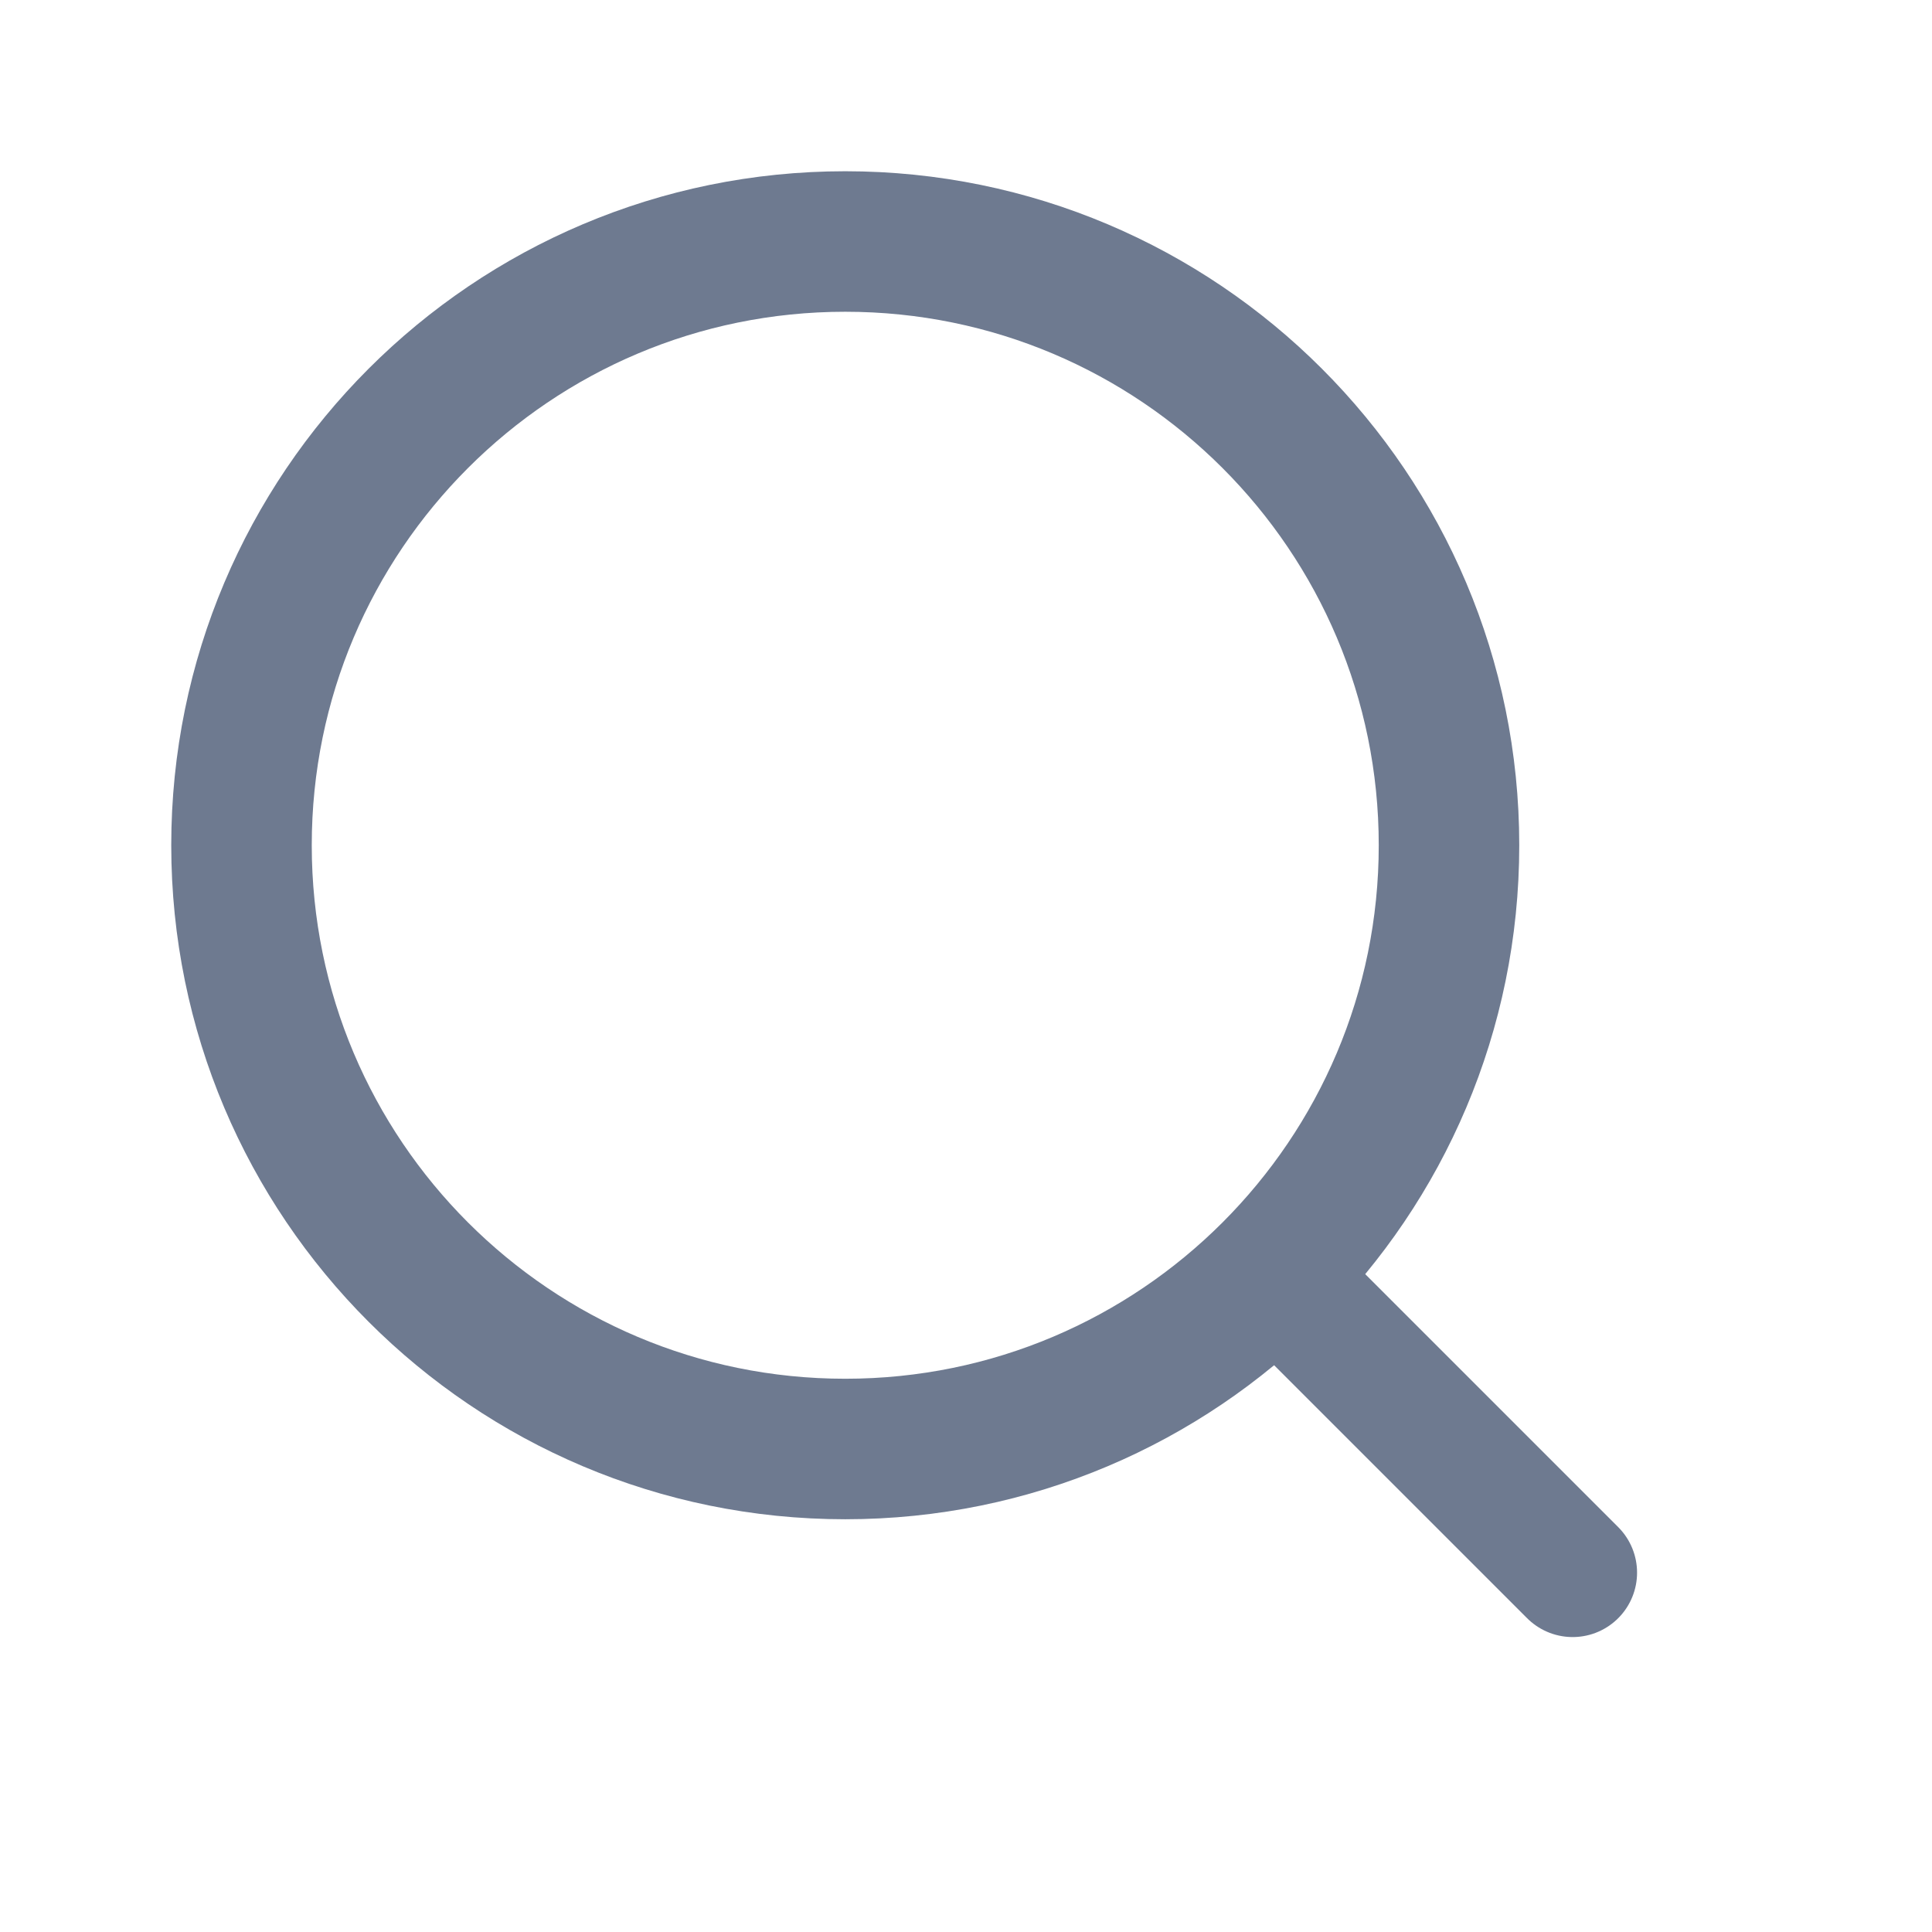
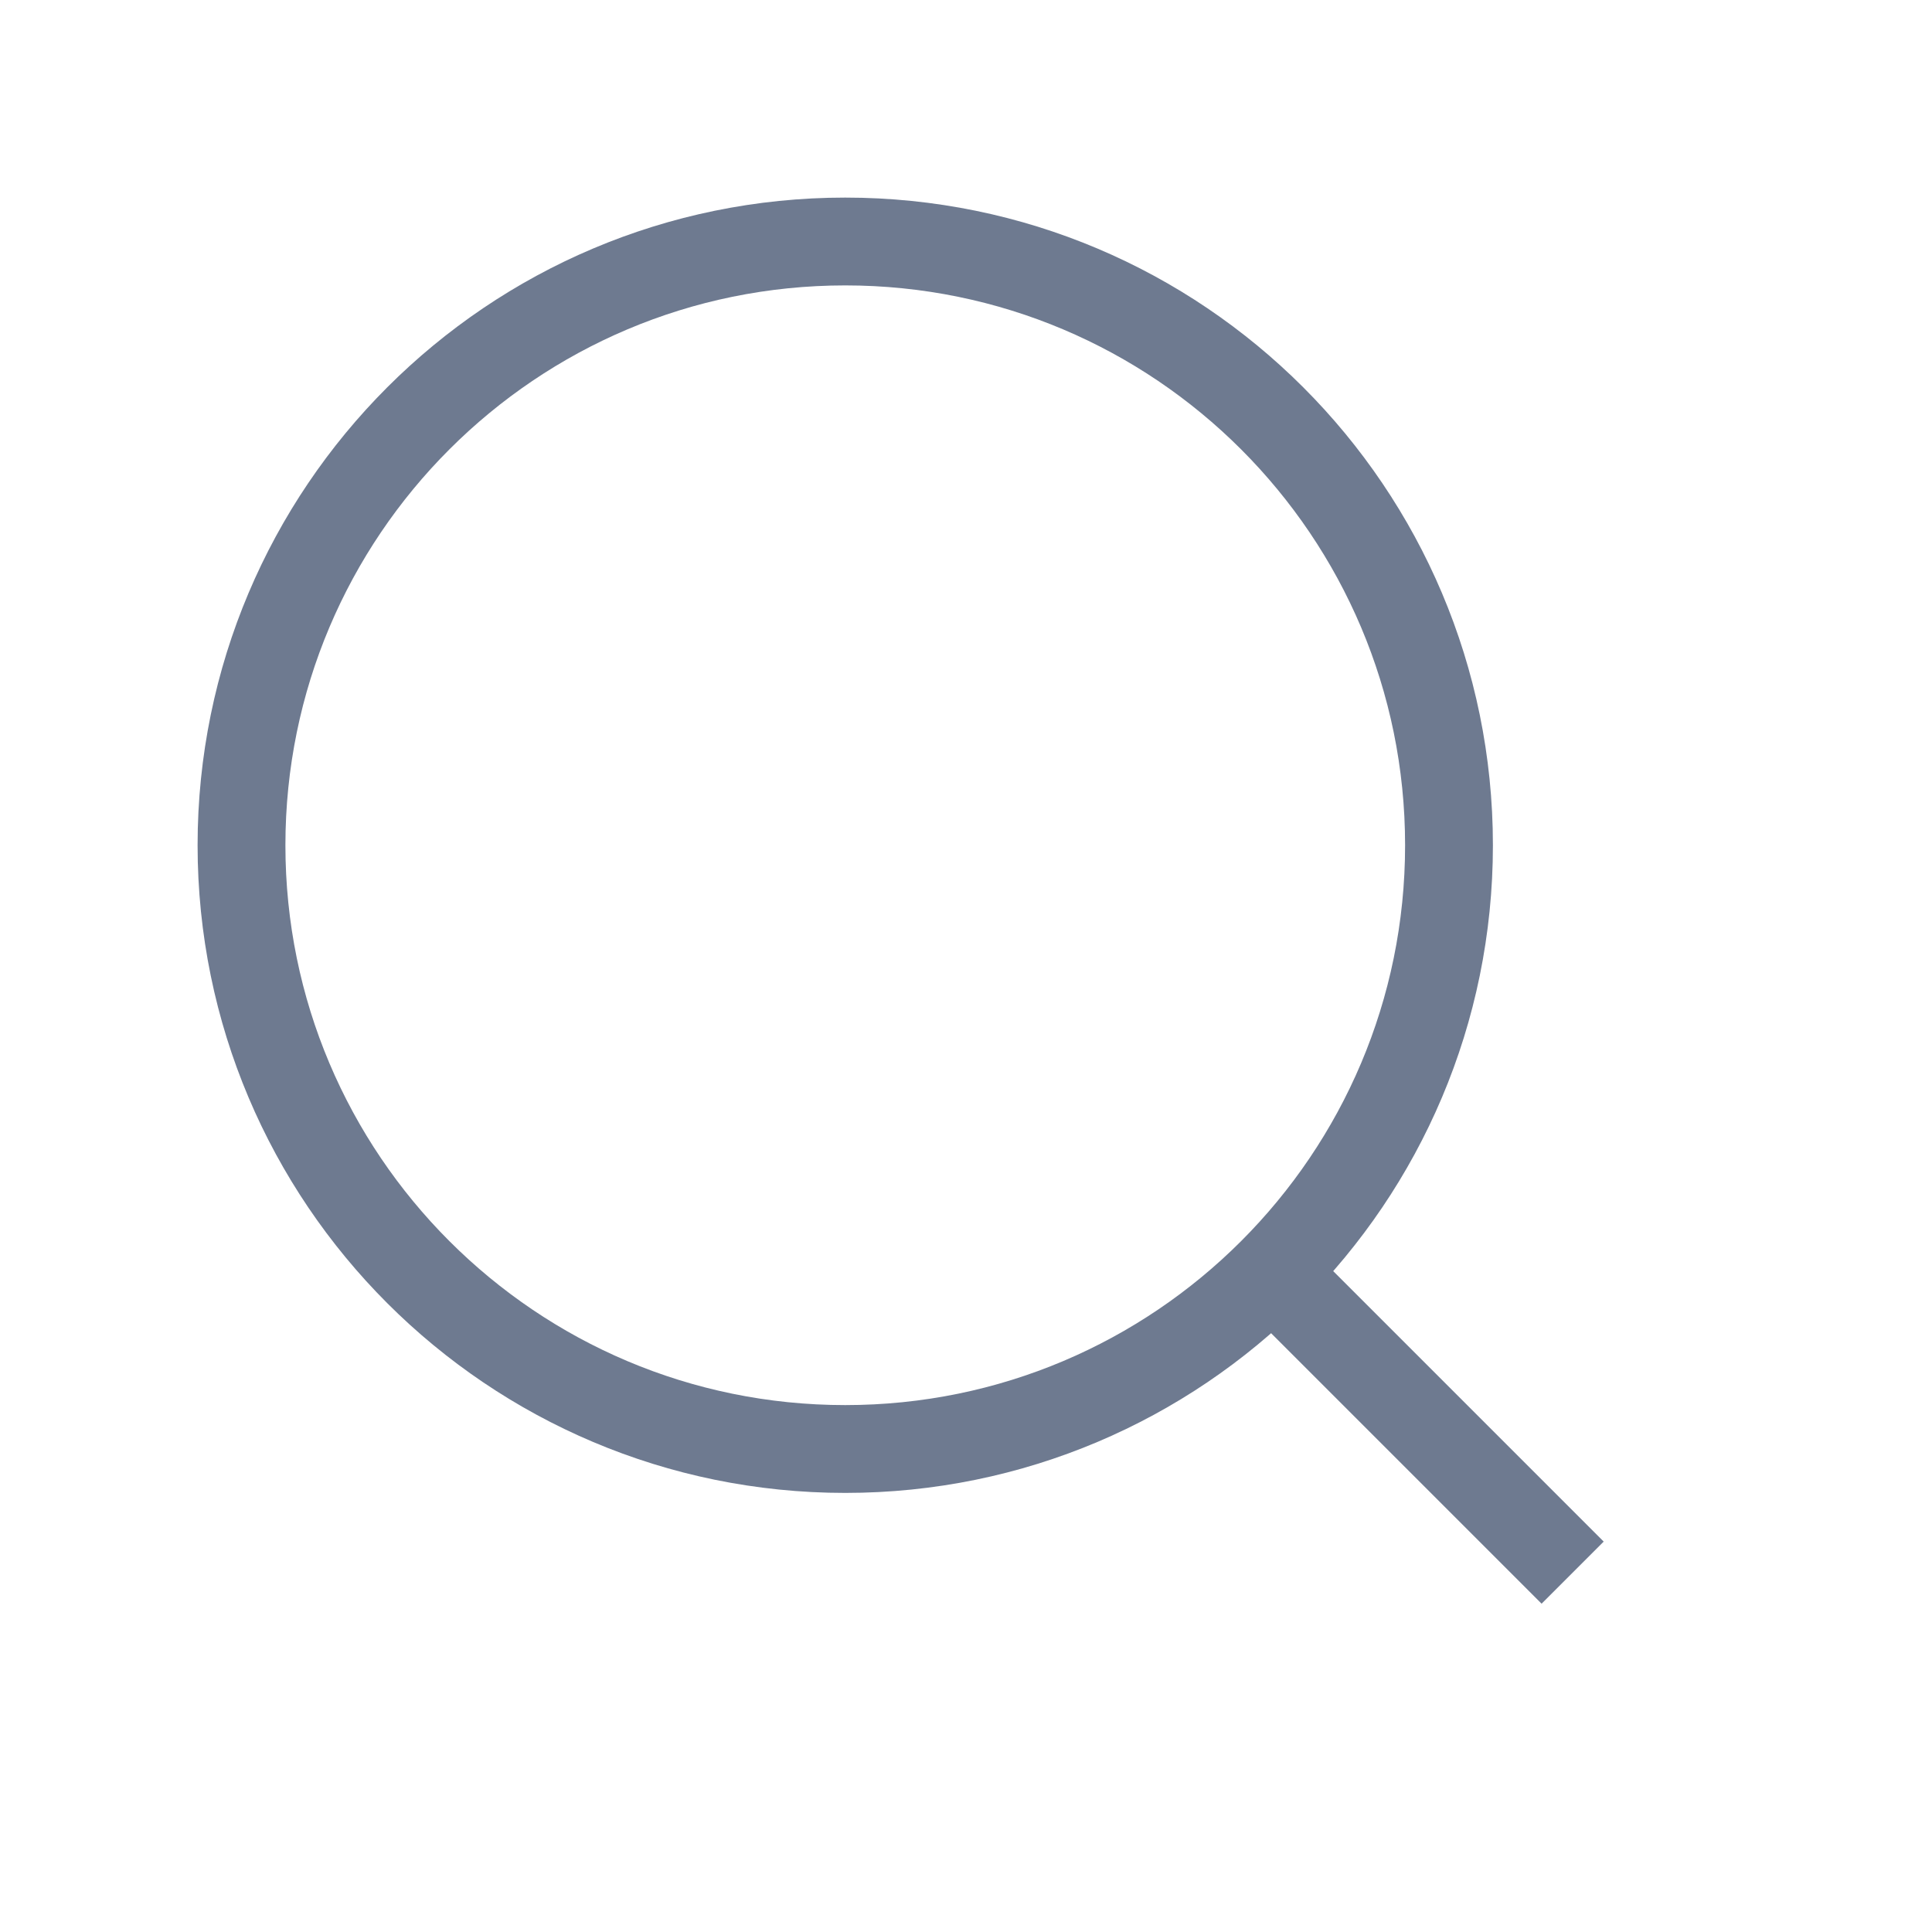
<svg xmlns="http://www.w3.org/2000/svg" width="22" height="22" viewBox="0 0 22 22" fill="none">
  <g id="Search">
-     <path id="Square" fill-rule="evenodd" clip-rule="evenodd" d="M2.75 9.625C2.75 5.828 5.828 2.75 9.625 2.75C13.422 2.75 16.5 5.828 16.5 9.625C16.5 13.422 13.422 16.5 9.625 16.5C5.828 16.5 2.75 13.422 2.75 9.625Z" stroke="#6E7A90" stroke-width="1.6" stroke-linecap="round" stroke-linejoin="round" />
-     <path id="Vector 15" d="M17.908 17.908L14.667 14.667" stroke="#6E7A90" stroke-width="1.467" stroke-linecap="round" />
+     <path id="Square" fillRule="evenodd" clipRule="evenodd" d="M2.75 9.625C2.75 5.828 5.828 2.75 9.625 2.75C13.422 2.75 16.5 5.828 16.5 9.625C16.5 13.422 13.422 16.5 9.625 16.5C5.828 16.5 2.75 13.422 2.75 9.625Z" stroke="#6E7A90" strokeWidth="1.6" strokeLinecap="round" strokeLinejoin="round" />
+     <path id="Vector 15" d="M17.908 17.908L14.667 14.667" stroke="#6E7A90" strokeWidth="1.467" strokeLinecap="round" />
  </g>
</svg>
